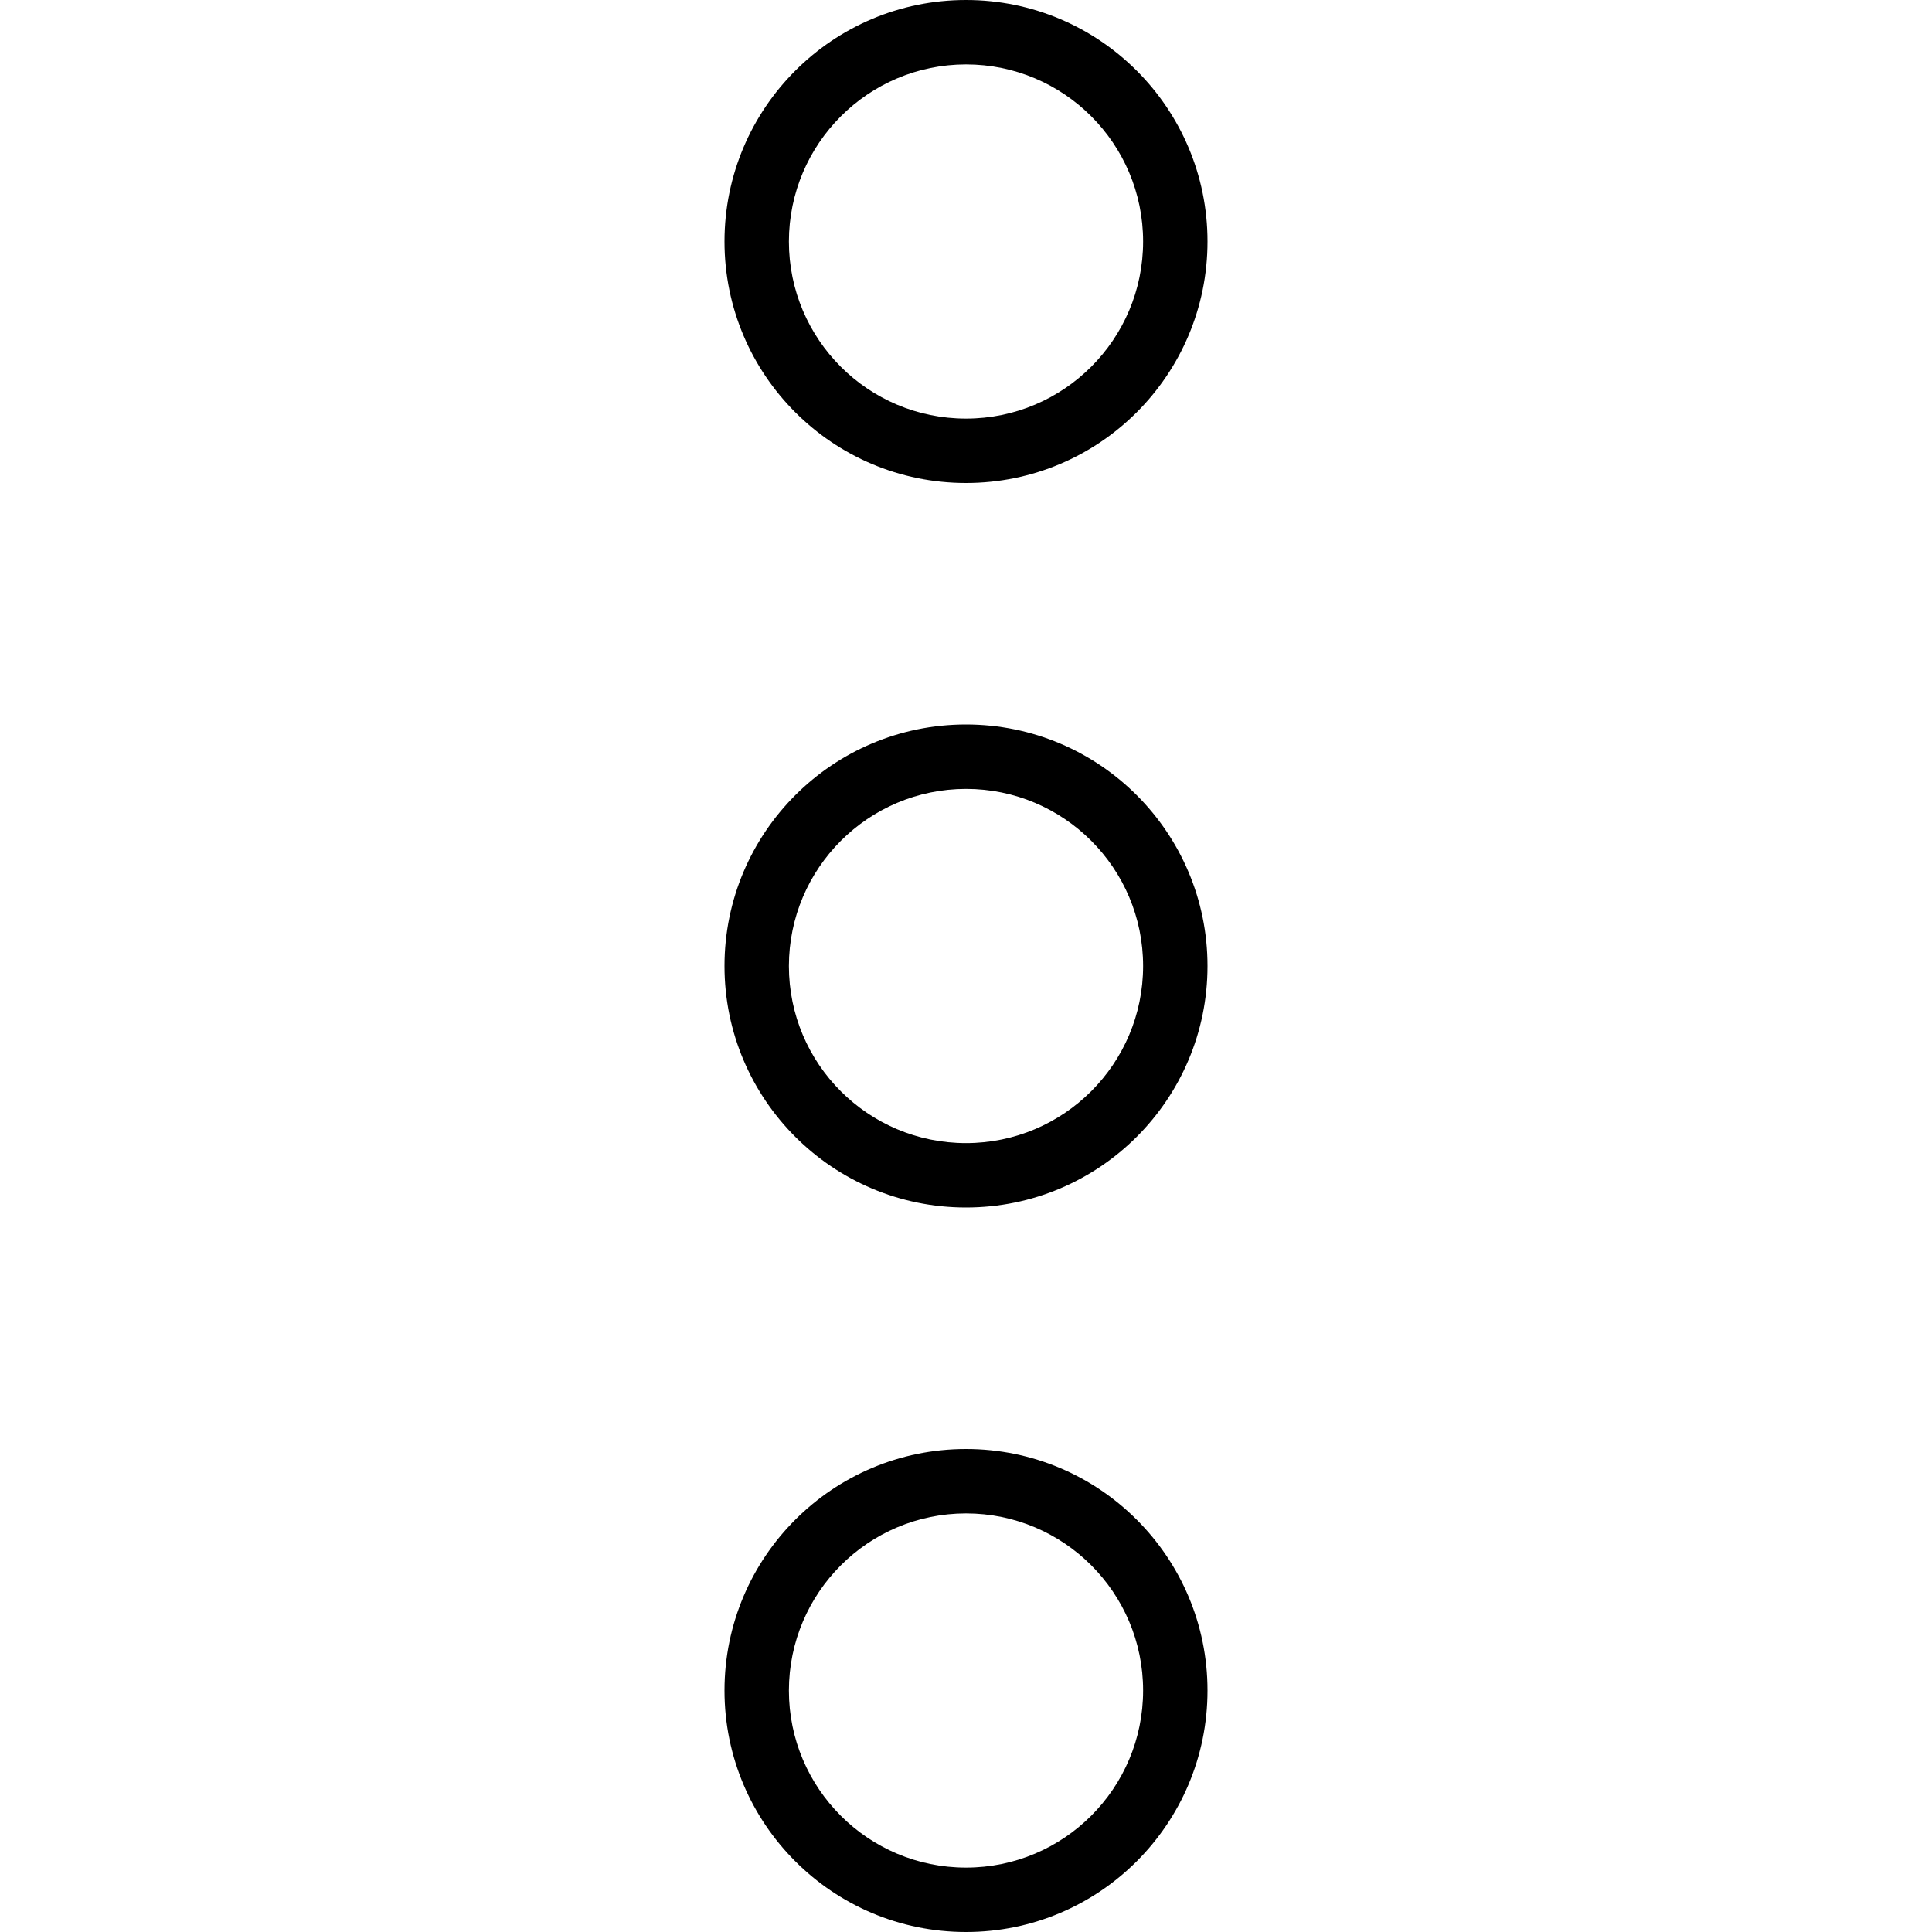
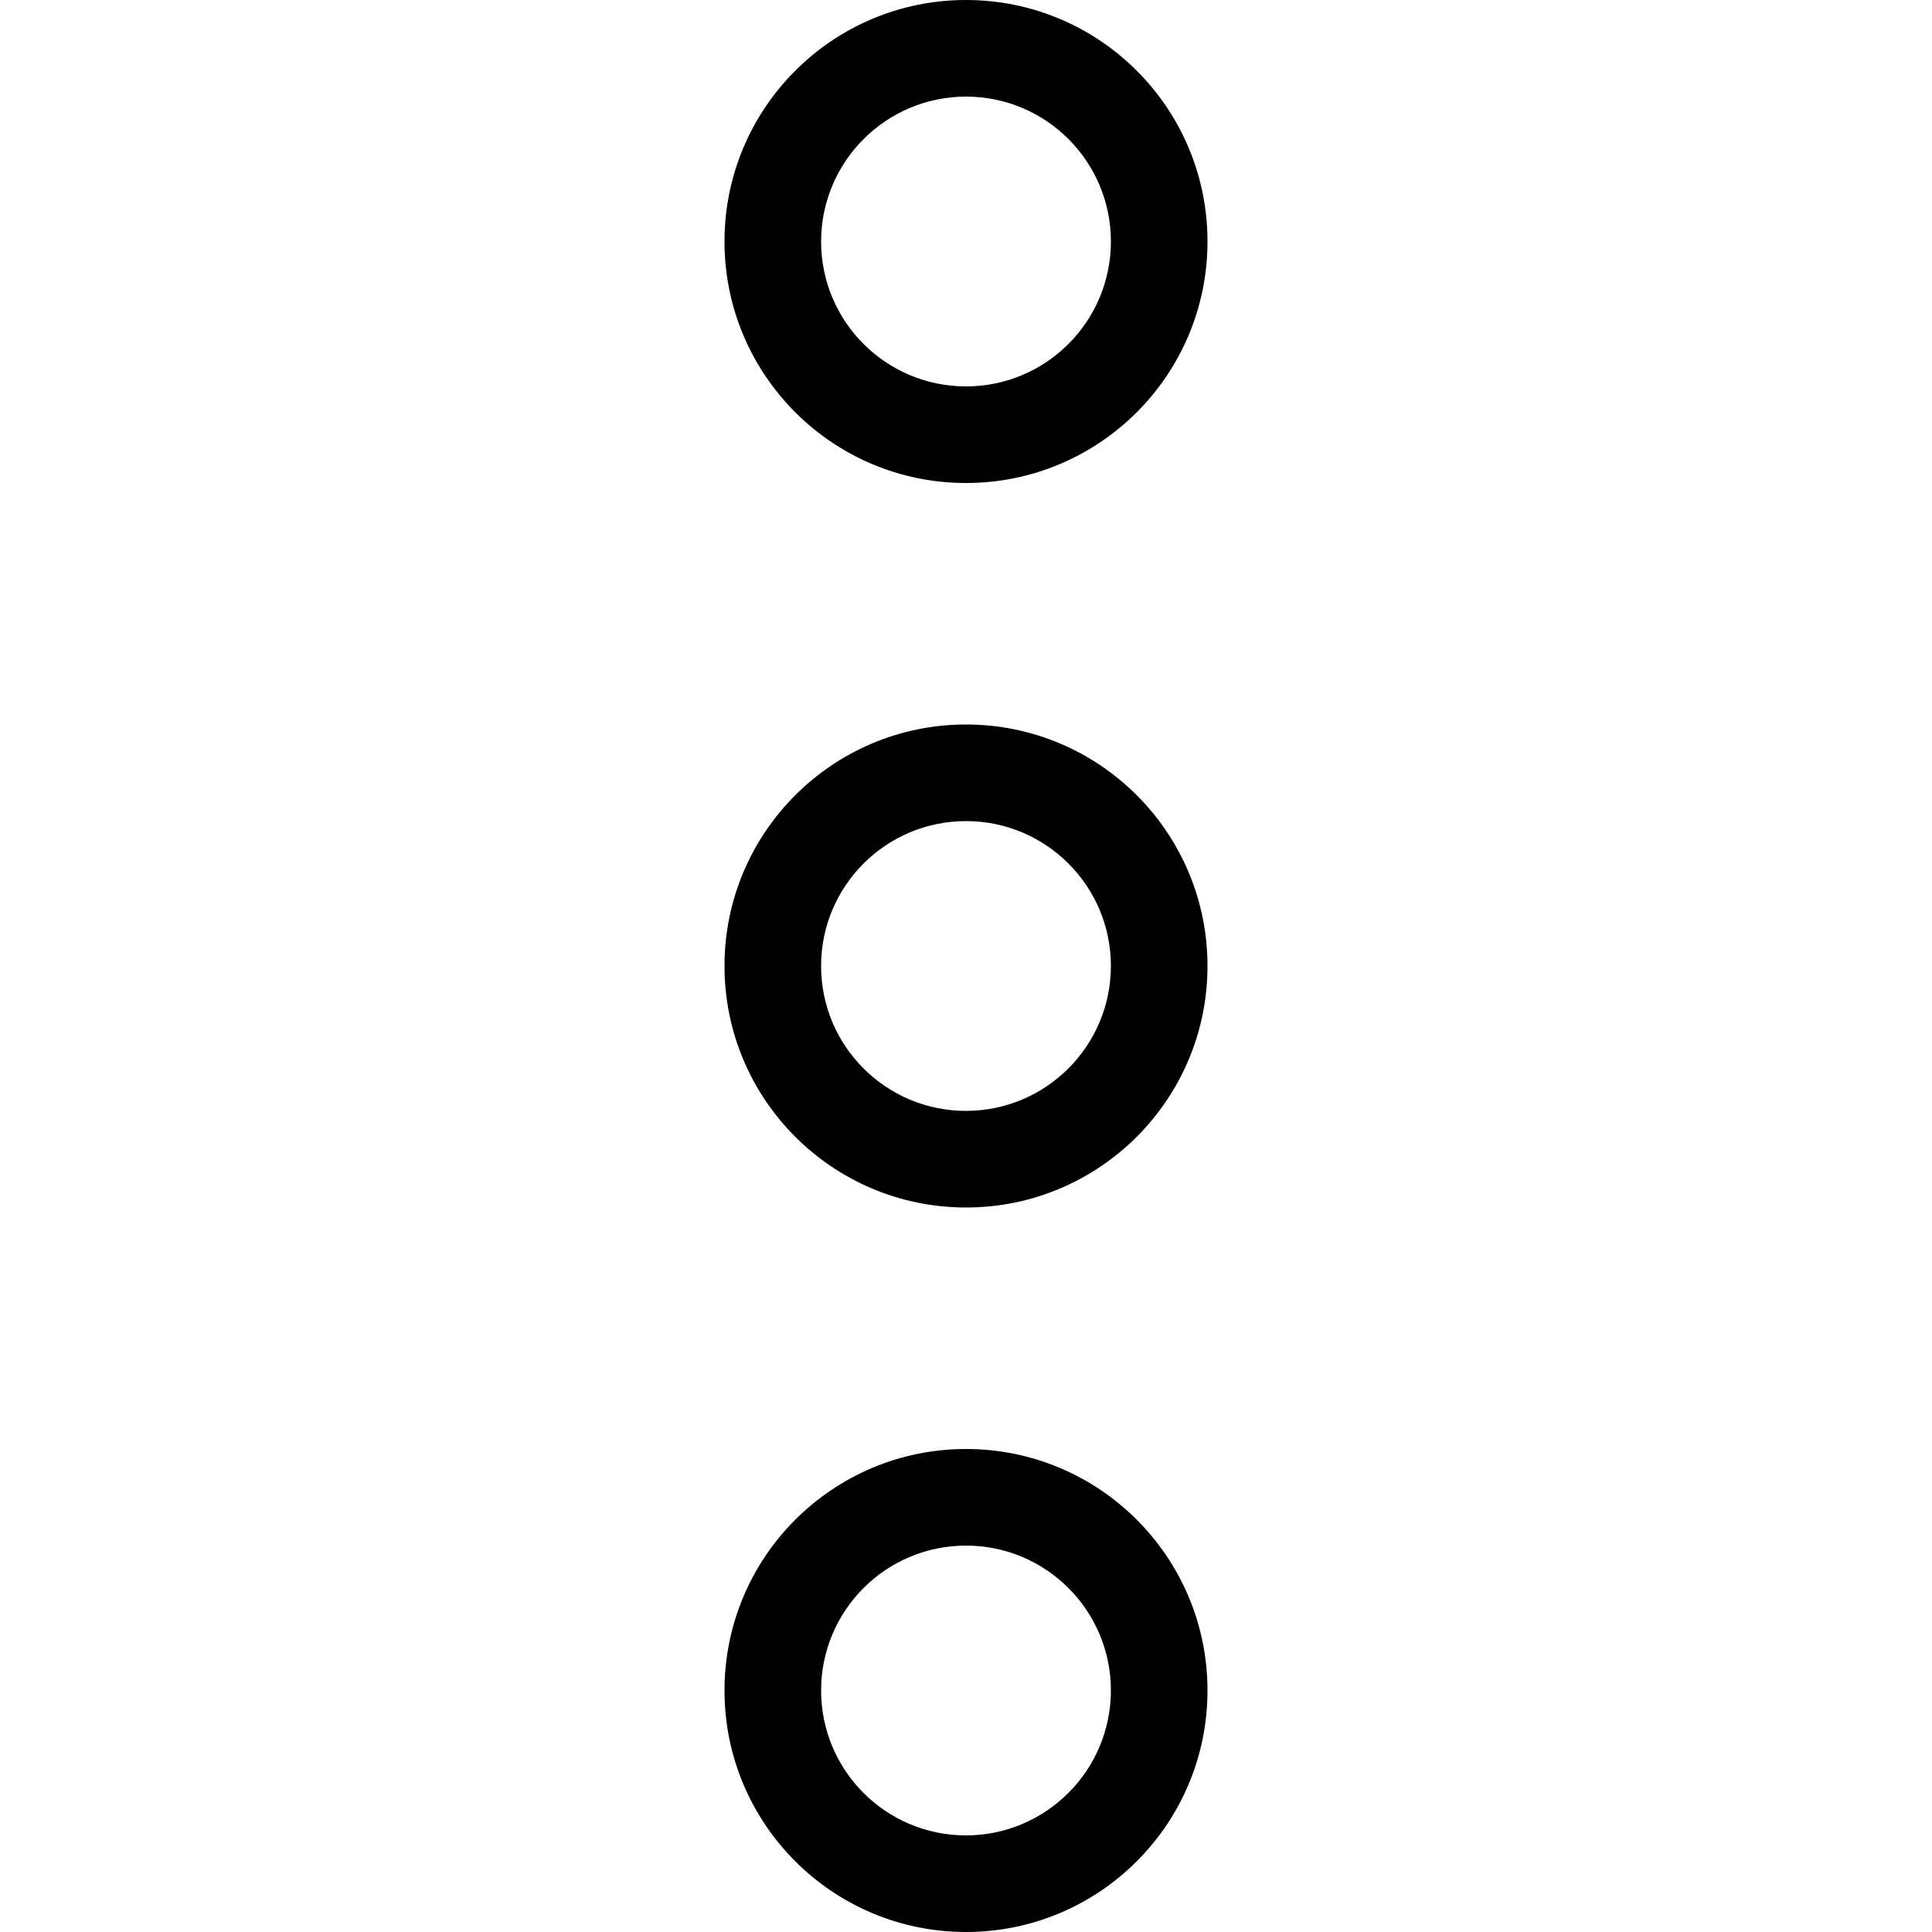
- <svg xmlns="http://www.w3.org/2000/svg" id="Layer_1" data-name="Layer 1" width="60" height="60" viewBox="0 0 60 60">
-   <defs>
-     <style>
-       .cls-1 {
-         fill: none;
-       }
-     </style>
-   </defs>
-   <path d="M30,2a5.5,5.5,0,1,1-5.5,5.5A5.506,5.506,0,0,1,30,2m0-2a7.5,7.5,0,1,0,7.5,7.5A7.5,7.5,0,0,0,30,0Z" />
-   <path d="M30,24.5A5.5,5.5,0,1,1,24.5,30,5.506,5.506,0,0,1,30,24.5m0-2A7.5,7.5,0,1,0,37.5,30,7.5,7.5,0,0,0,30,22.5Z" />
-   <path d="M30,47a5.5,5.5,0,1,1-5.5,5.5A5.506,5.506,0,0,1,30,47m0-2a7.5,7.5,0,1,0,7.5,7.5A7.5,7.5,0,0,0,30,45Z" />
-   <rect class="cls-1" x="-1345.406" y="-370.507" width="4292.01" height="2779.304" />
+ <svg xmlns="http://www.w3.org/2000/svg" id="outline" width="60" height="60" viewBox="0 0 60 60">
+   <g>
+     <path d="M30,15a7.5,7.5,0,1,0-7.5-7.5A7.5,7.5,0,0,0,30,15ZM30,3a4.5,4.5,0,1,1-4.5,4.5A4.505,4.505,0,0,1,30,3Z" />
+     <path d="M30,22.5A7.5,7.5,0,1,0,37.5,30,7.5,7.5,0,0,0,30,22.5Zm0,12A4.5,4.5,0,1,1,34.5,30,4.505,4.505,0,0,1,30,34.5Z" />
+     <path d="M30,45a7.5,7.5,0,1,0,7.5,7.5A7.5,7.5,0,0,0,30,45Zm0,12a4.5,4.5,0,1,1,4.5-4.5A4.505,4.505,0,0,1,30,57Z" />
+   </g>
</svg>
